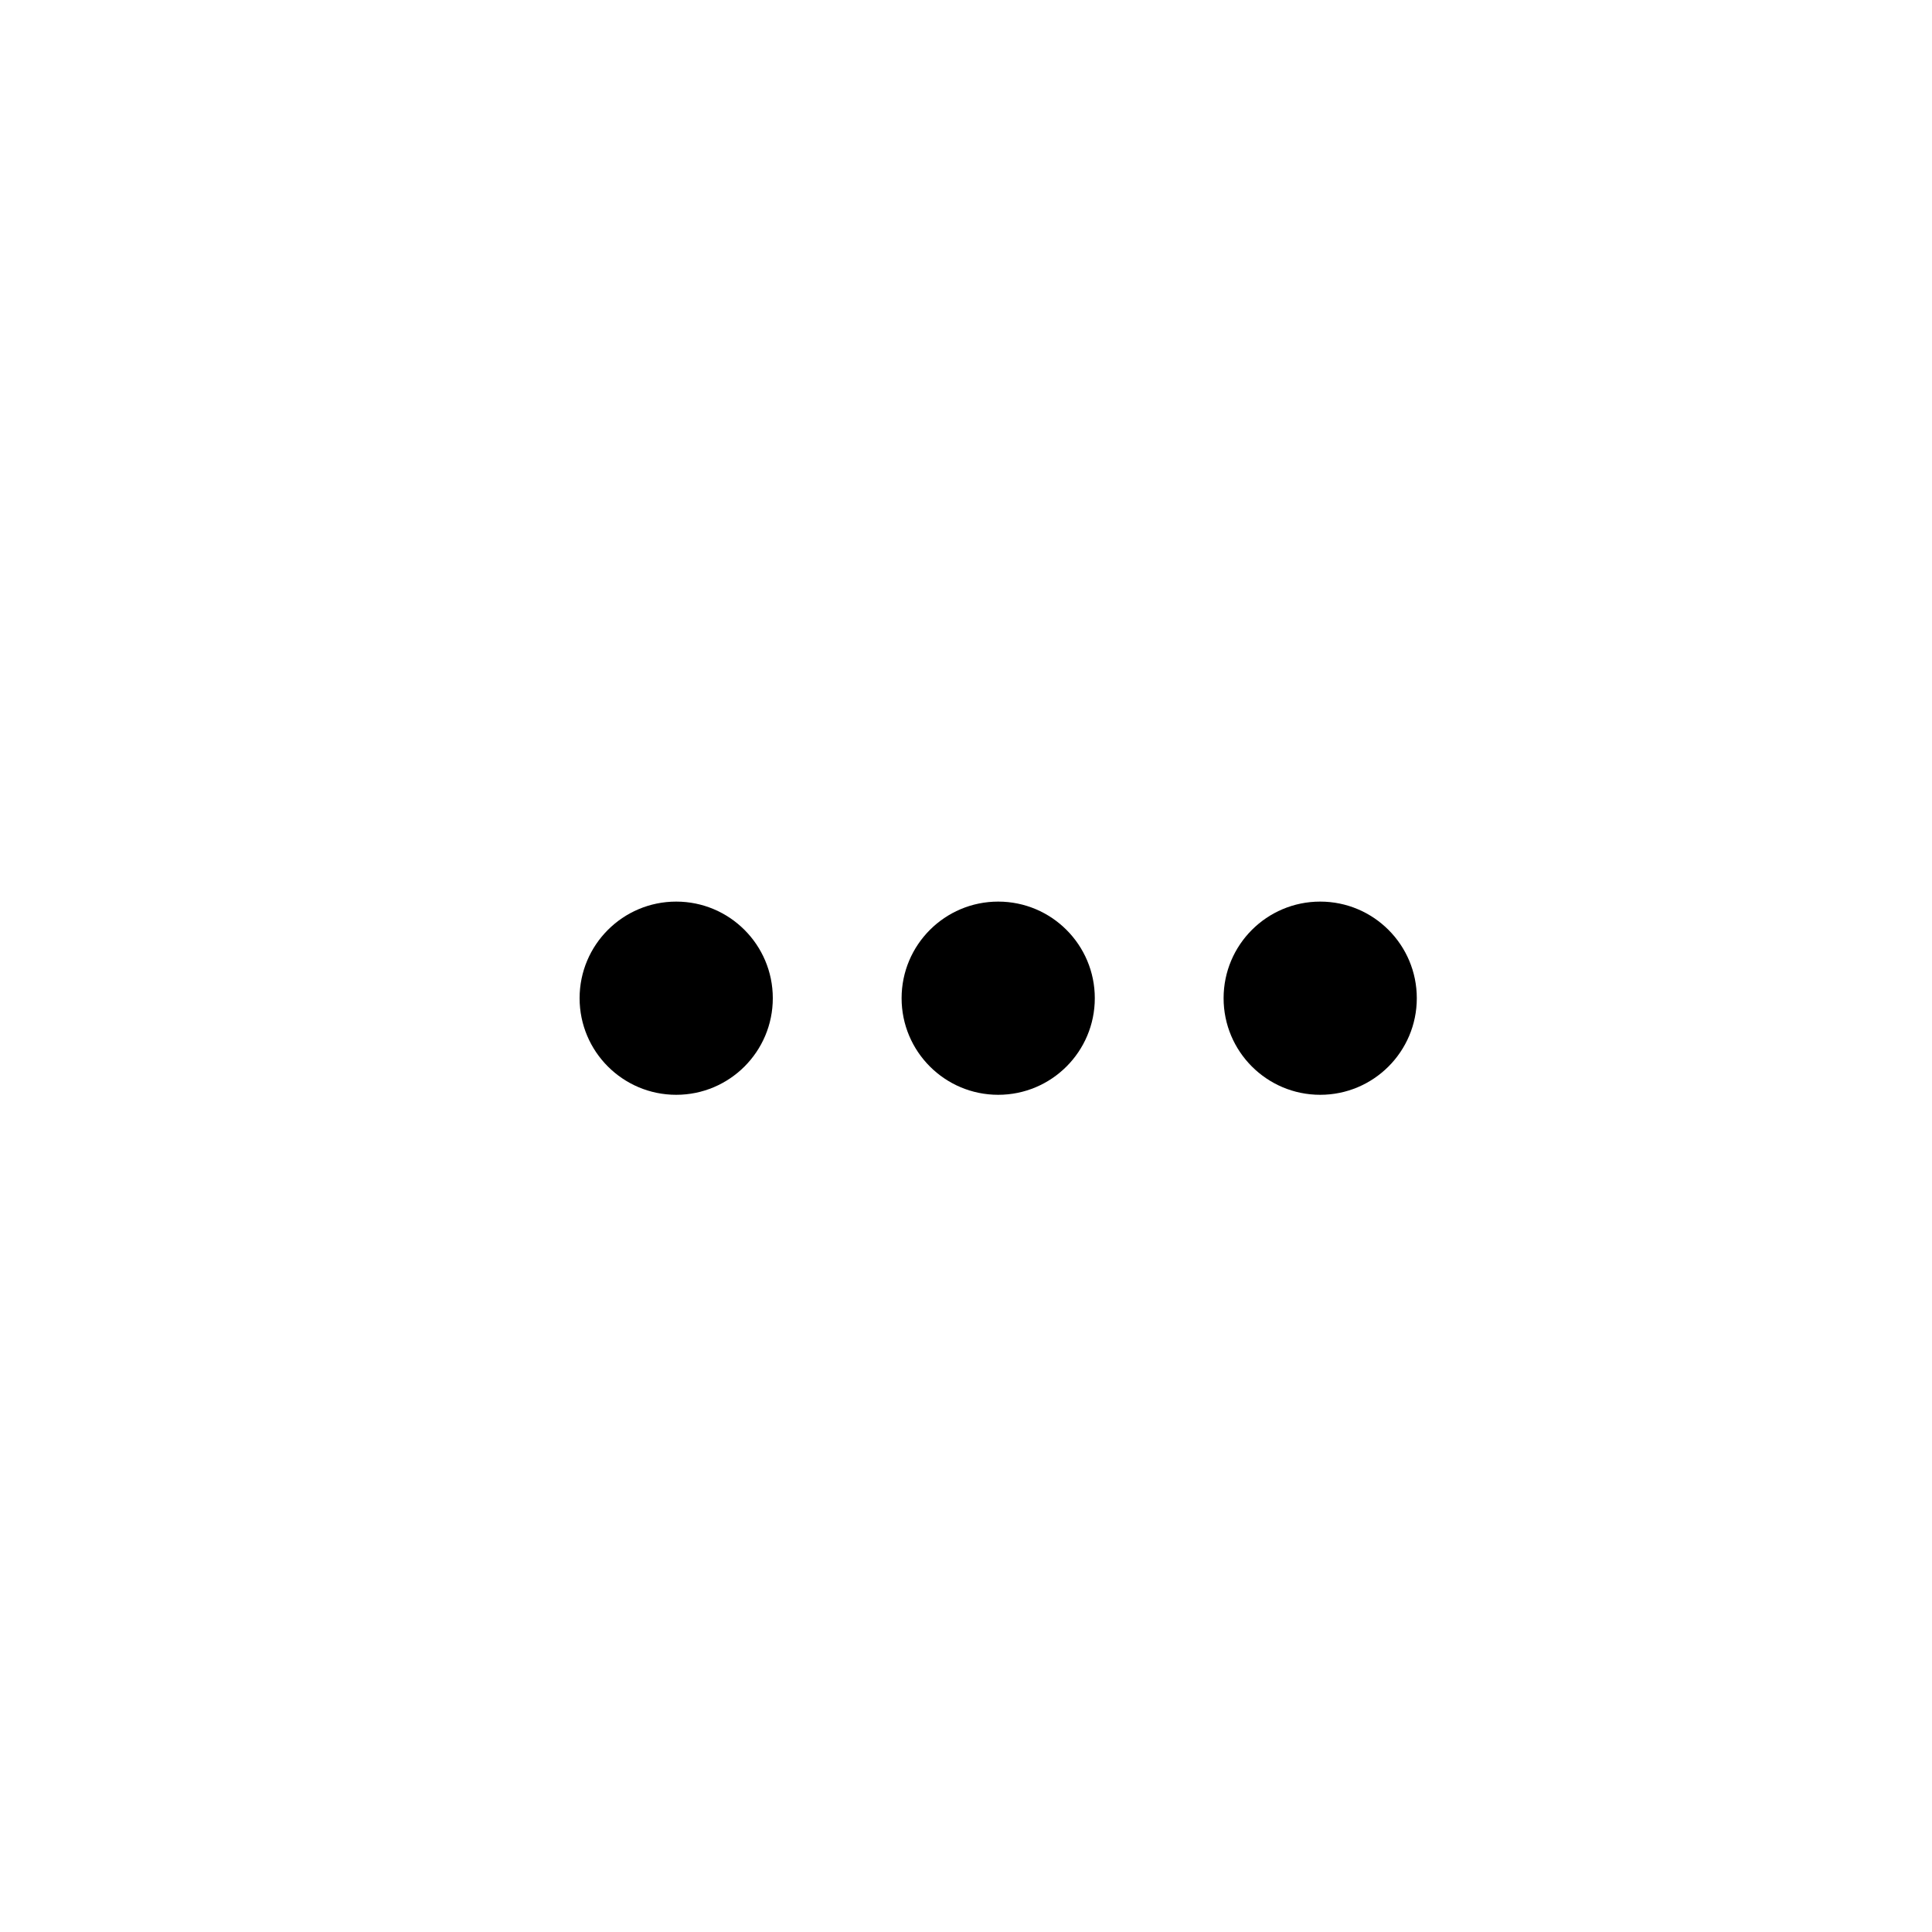
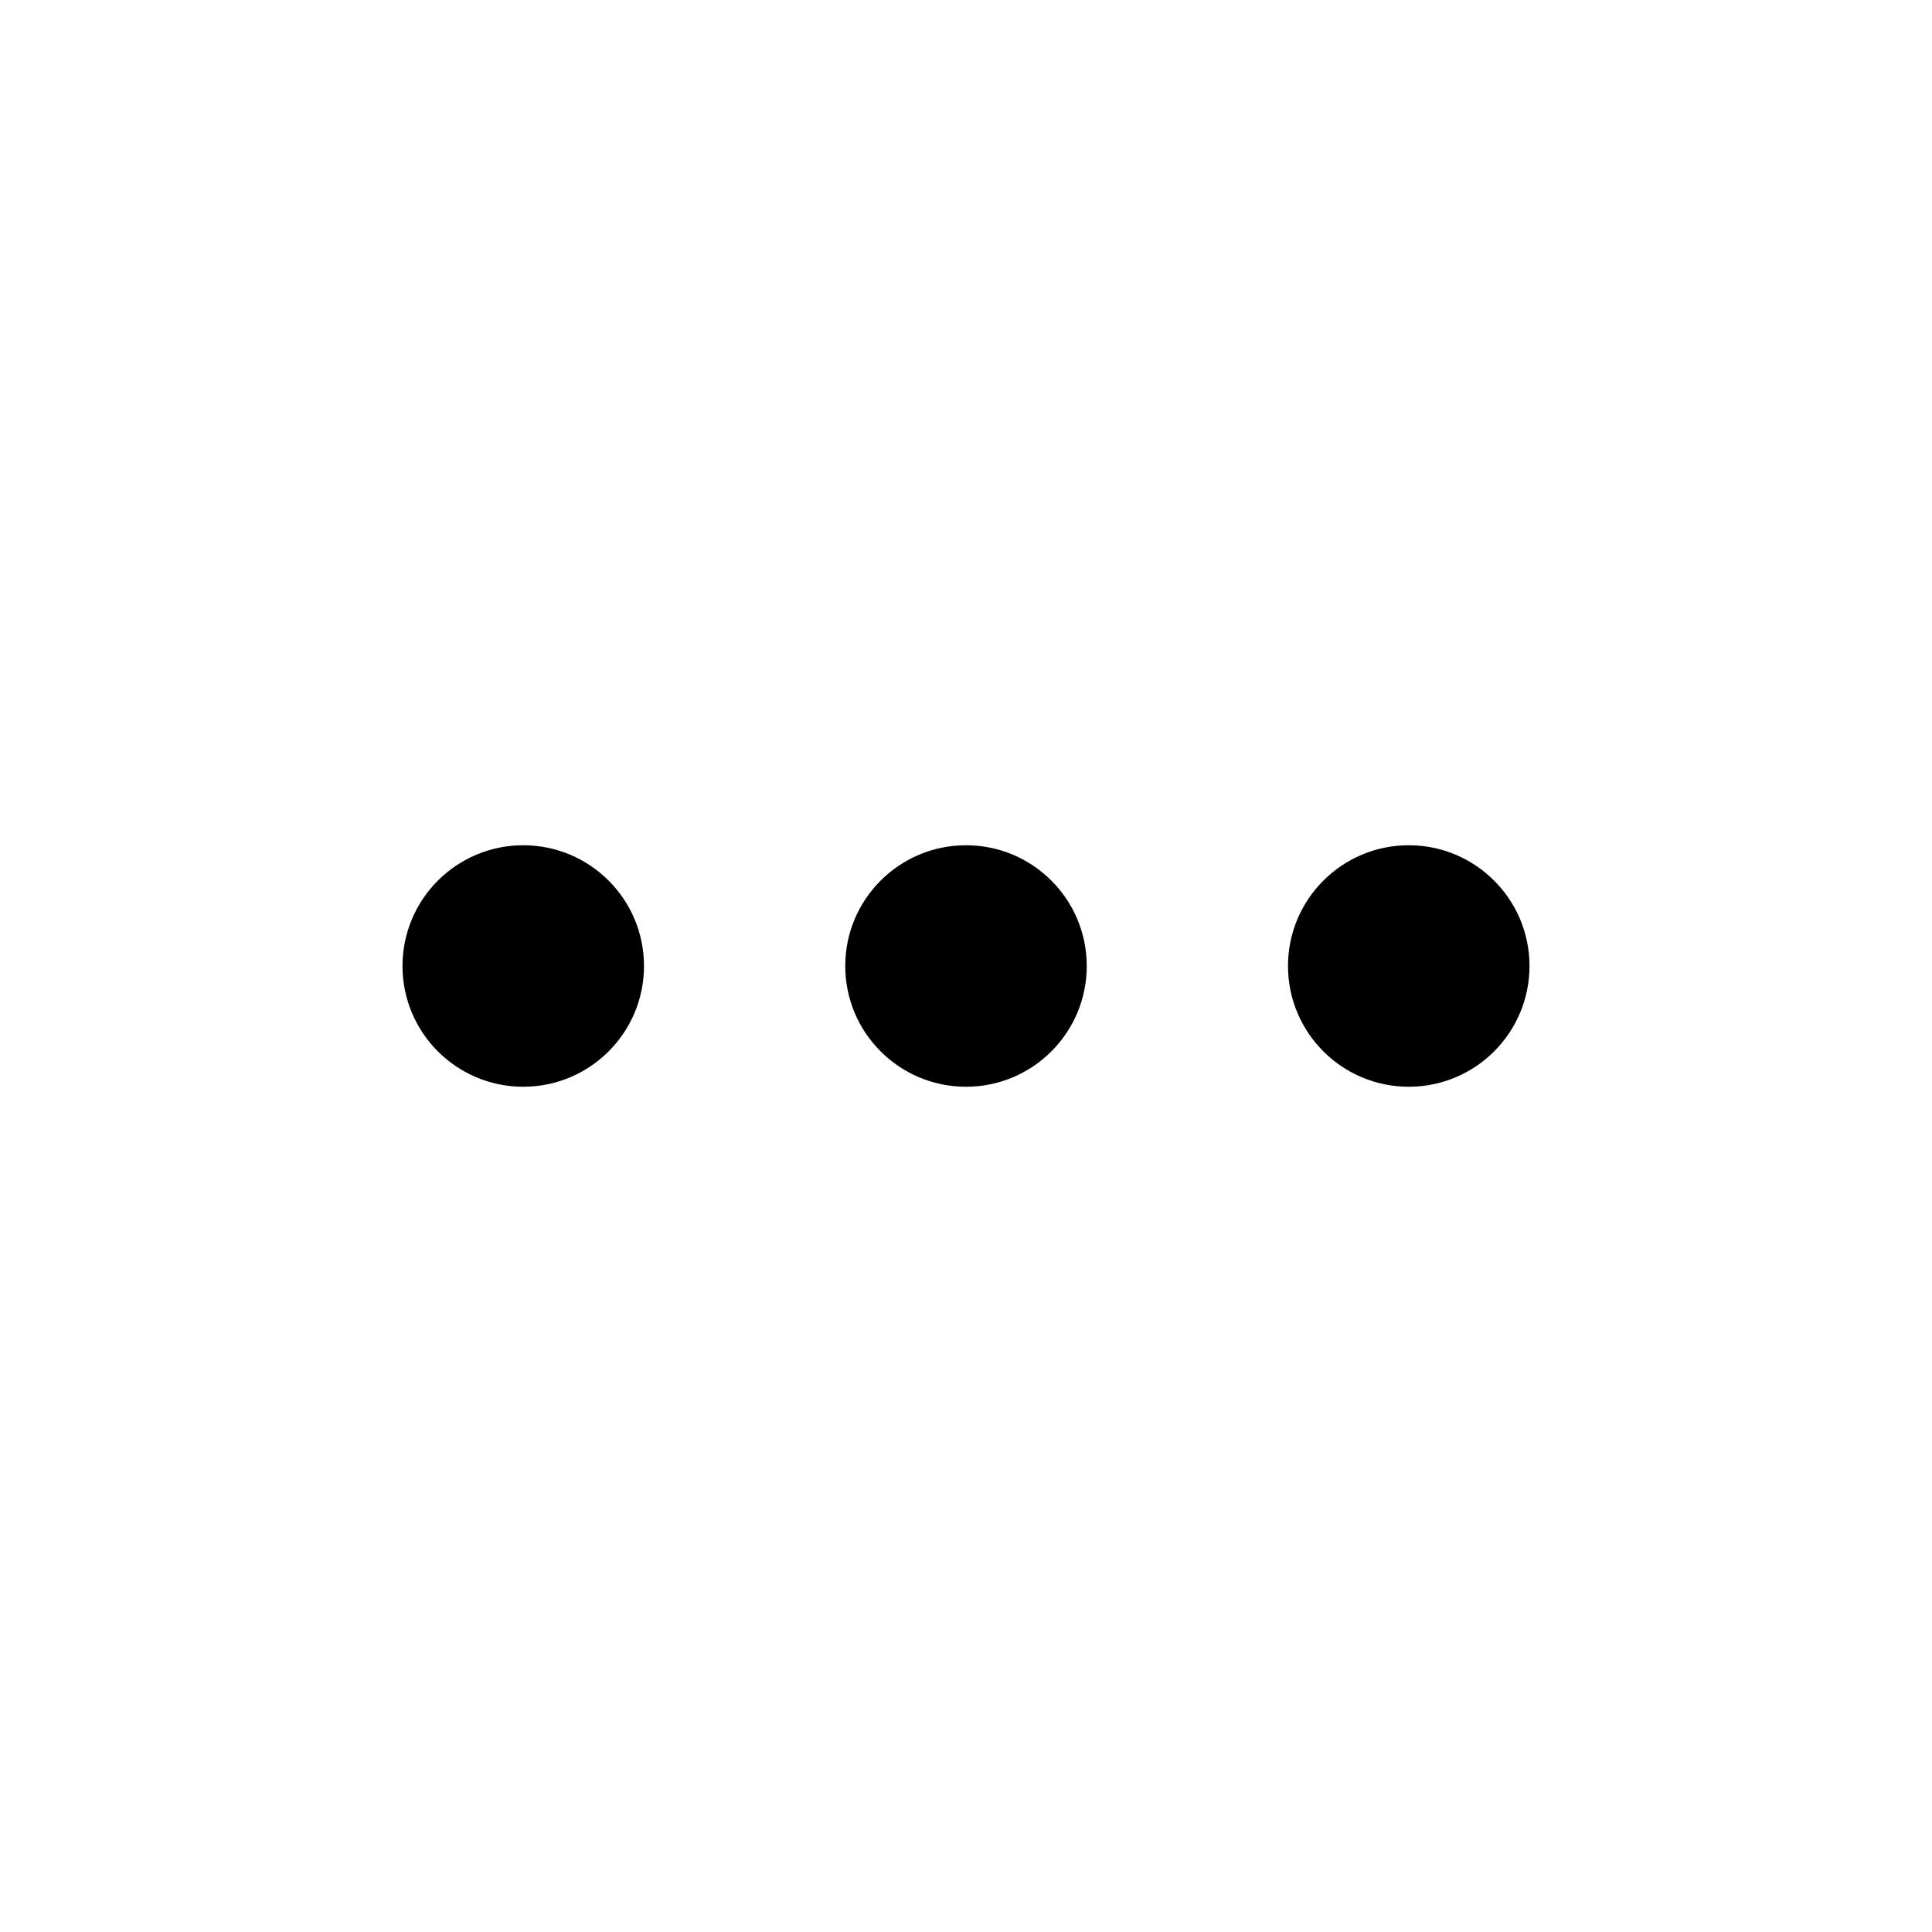
- <svg xmlns="http://www.w3.org/2000/svg" width="30" height="30" viewBox="0 0 30 30" fill="none">
-   <circle cx="10.5" cy="15.5" r="1.5" fill="black" />
-   <circle cx="15.5" cy="15.5" r="1.5" fill="black" />
-   <circle cx="20.5" cy="15.5" r="1.5" fill="black" />
+ <svg xmlns="http://www.w3.org/2000/svg" width="24" height="24" viewBox="0 0 24 24" fill="none">
+   <circle cx="6.5" cy="12" r="1.5" fill="black" />
+   <circle cx="12" cy="12" r="1.5" fill="black" />
+   <circle cx="17.5" cy="12" r="1.5" fill="black" />
</svg>
